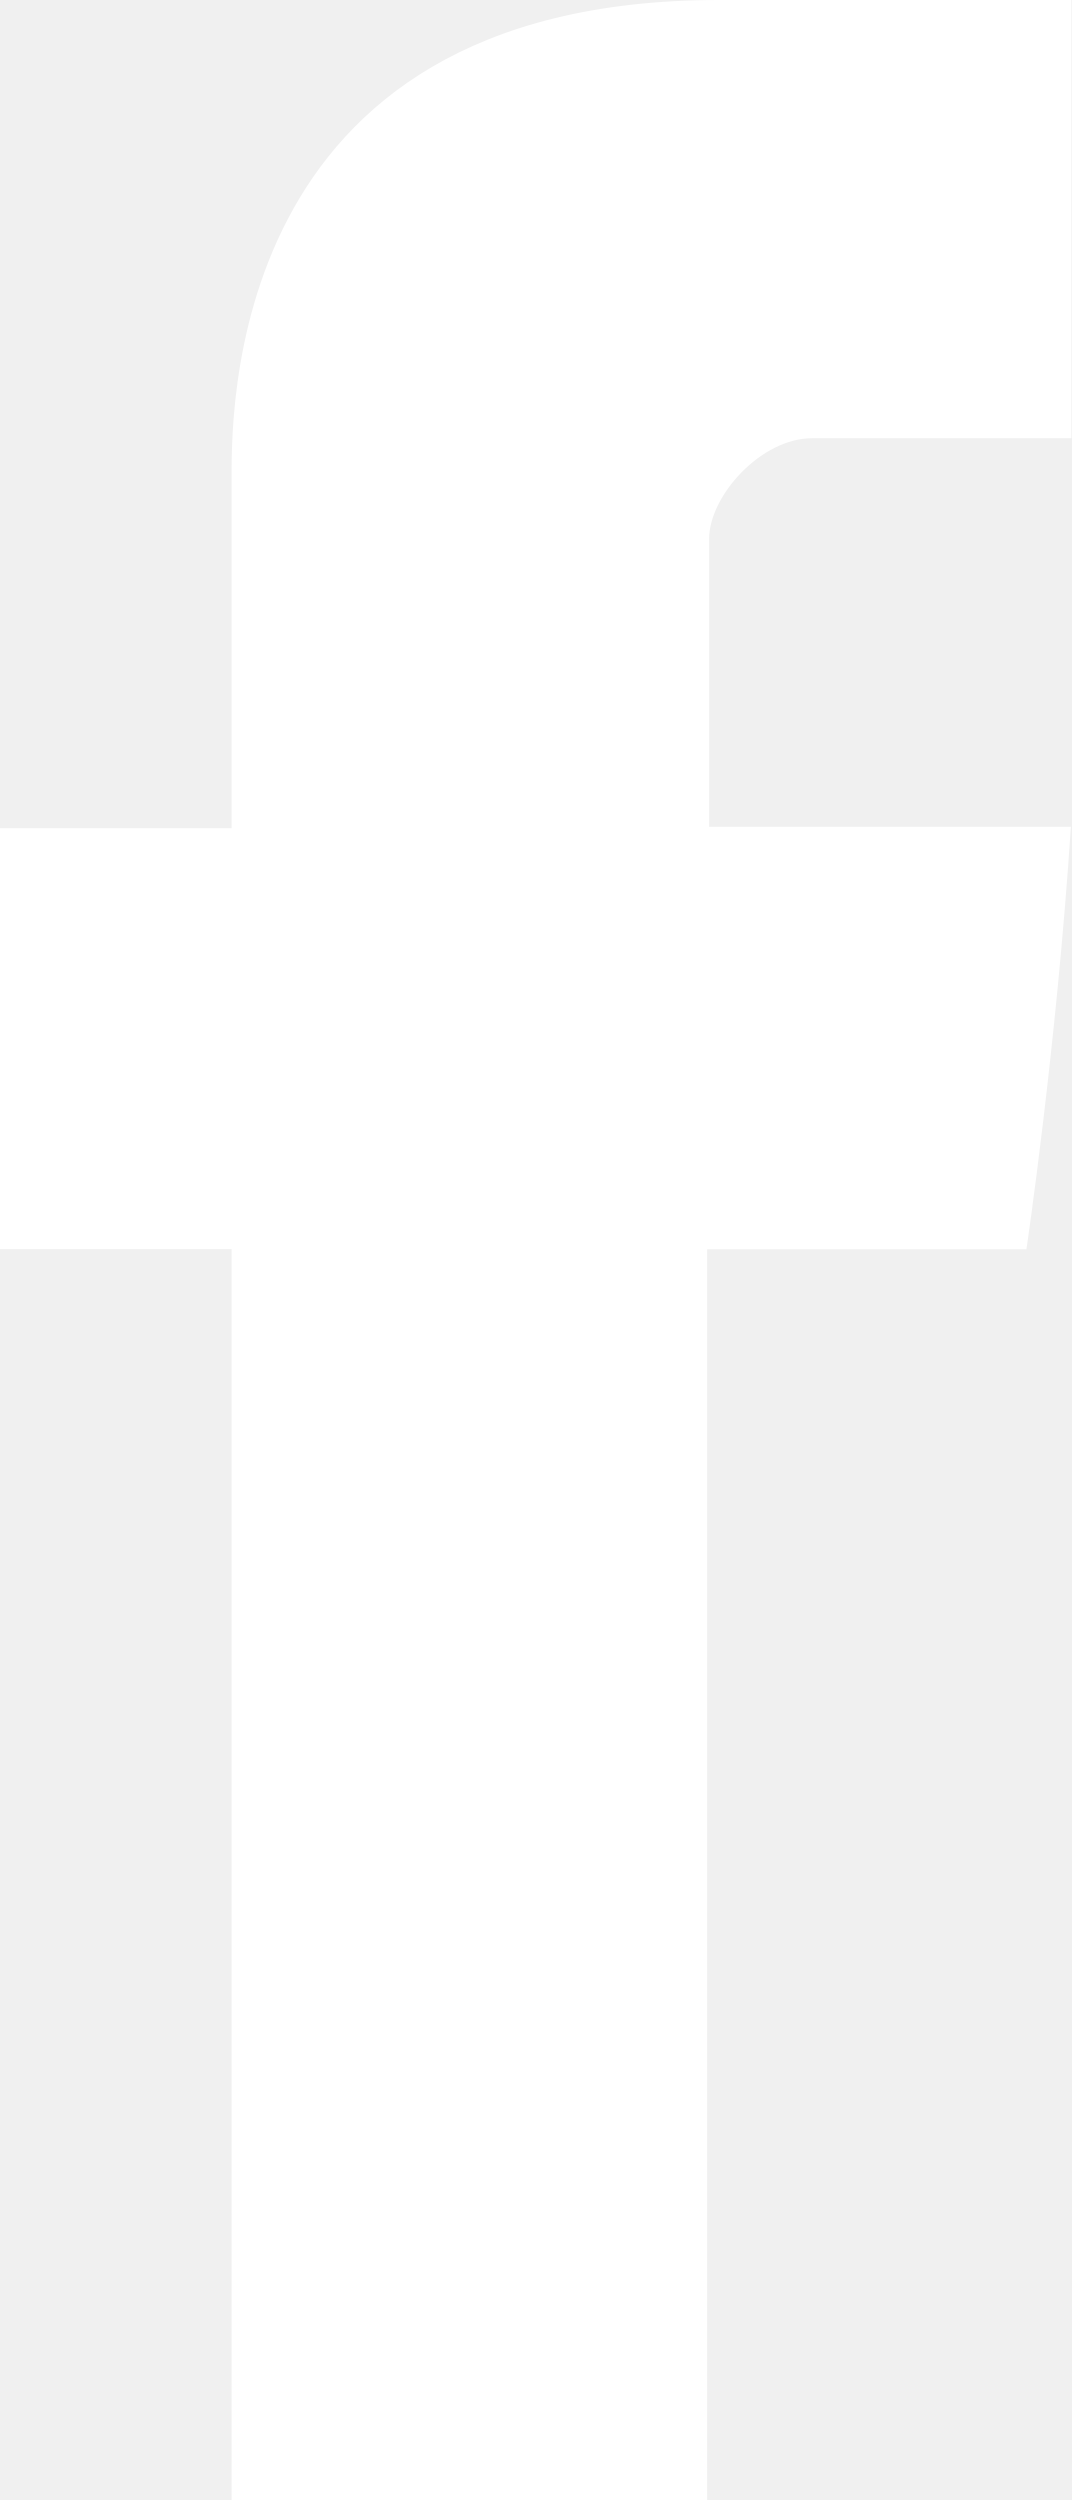
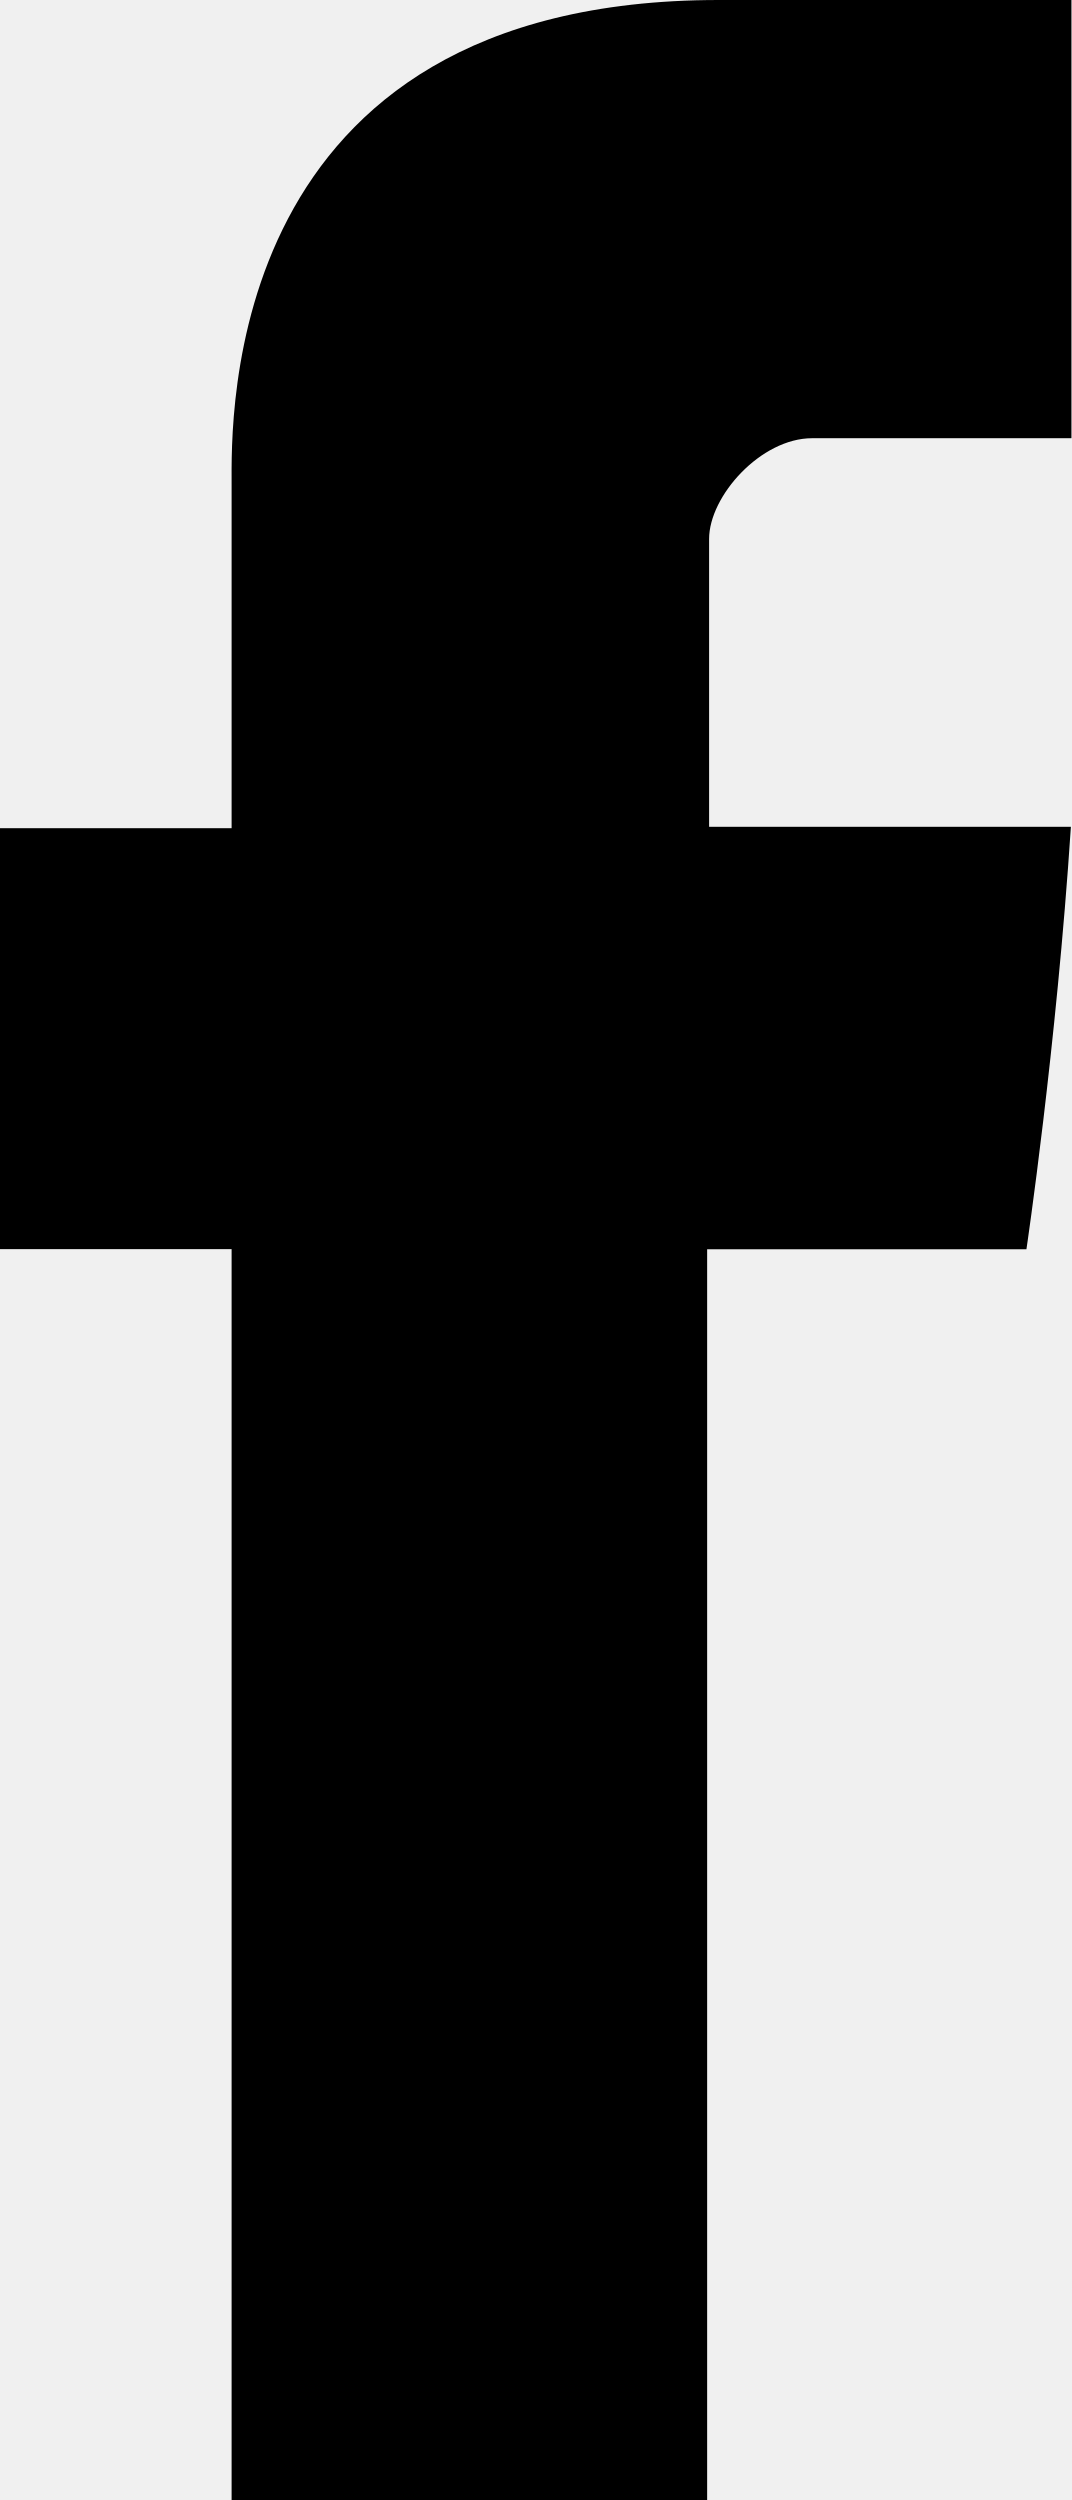
<svg xmlns="http://www.w3.org/2000/svg" width="6" height="14" viewBox="0 0 6 14" fill="none">
-   <path fill-rule="evenodd" clip-rule="evenodd" d="M1.297 2.712V4.638H0V6.995H1.297V14H3.96V6.996H5.748C5.748 6.996 5.916 5.866 5.997 4.63H3.971V3.018C3.971 2.778 4.261 2.454 4.548 2.454H6V0H4.026C1.231 0 1.297 2.359 1.297 2.712Z" fill="white" />
+   <path fill-rule="evenodd" clip-rule="evenodd" d="M1.297 2.712V4.638H0V6.995H1.297V14H3.96V6.996H5.748C5.748 6.996 5.916 5.866 5.997 4.63H3.971V3.018C3.971 2.778 4.261 2.454 4.548 2.454H6V0H4.026C1.231 0 1.297 2.359 1.297 2.712Z" fill="currentColor" />
</svg>
